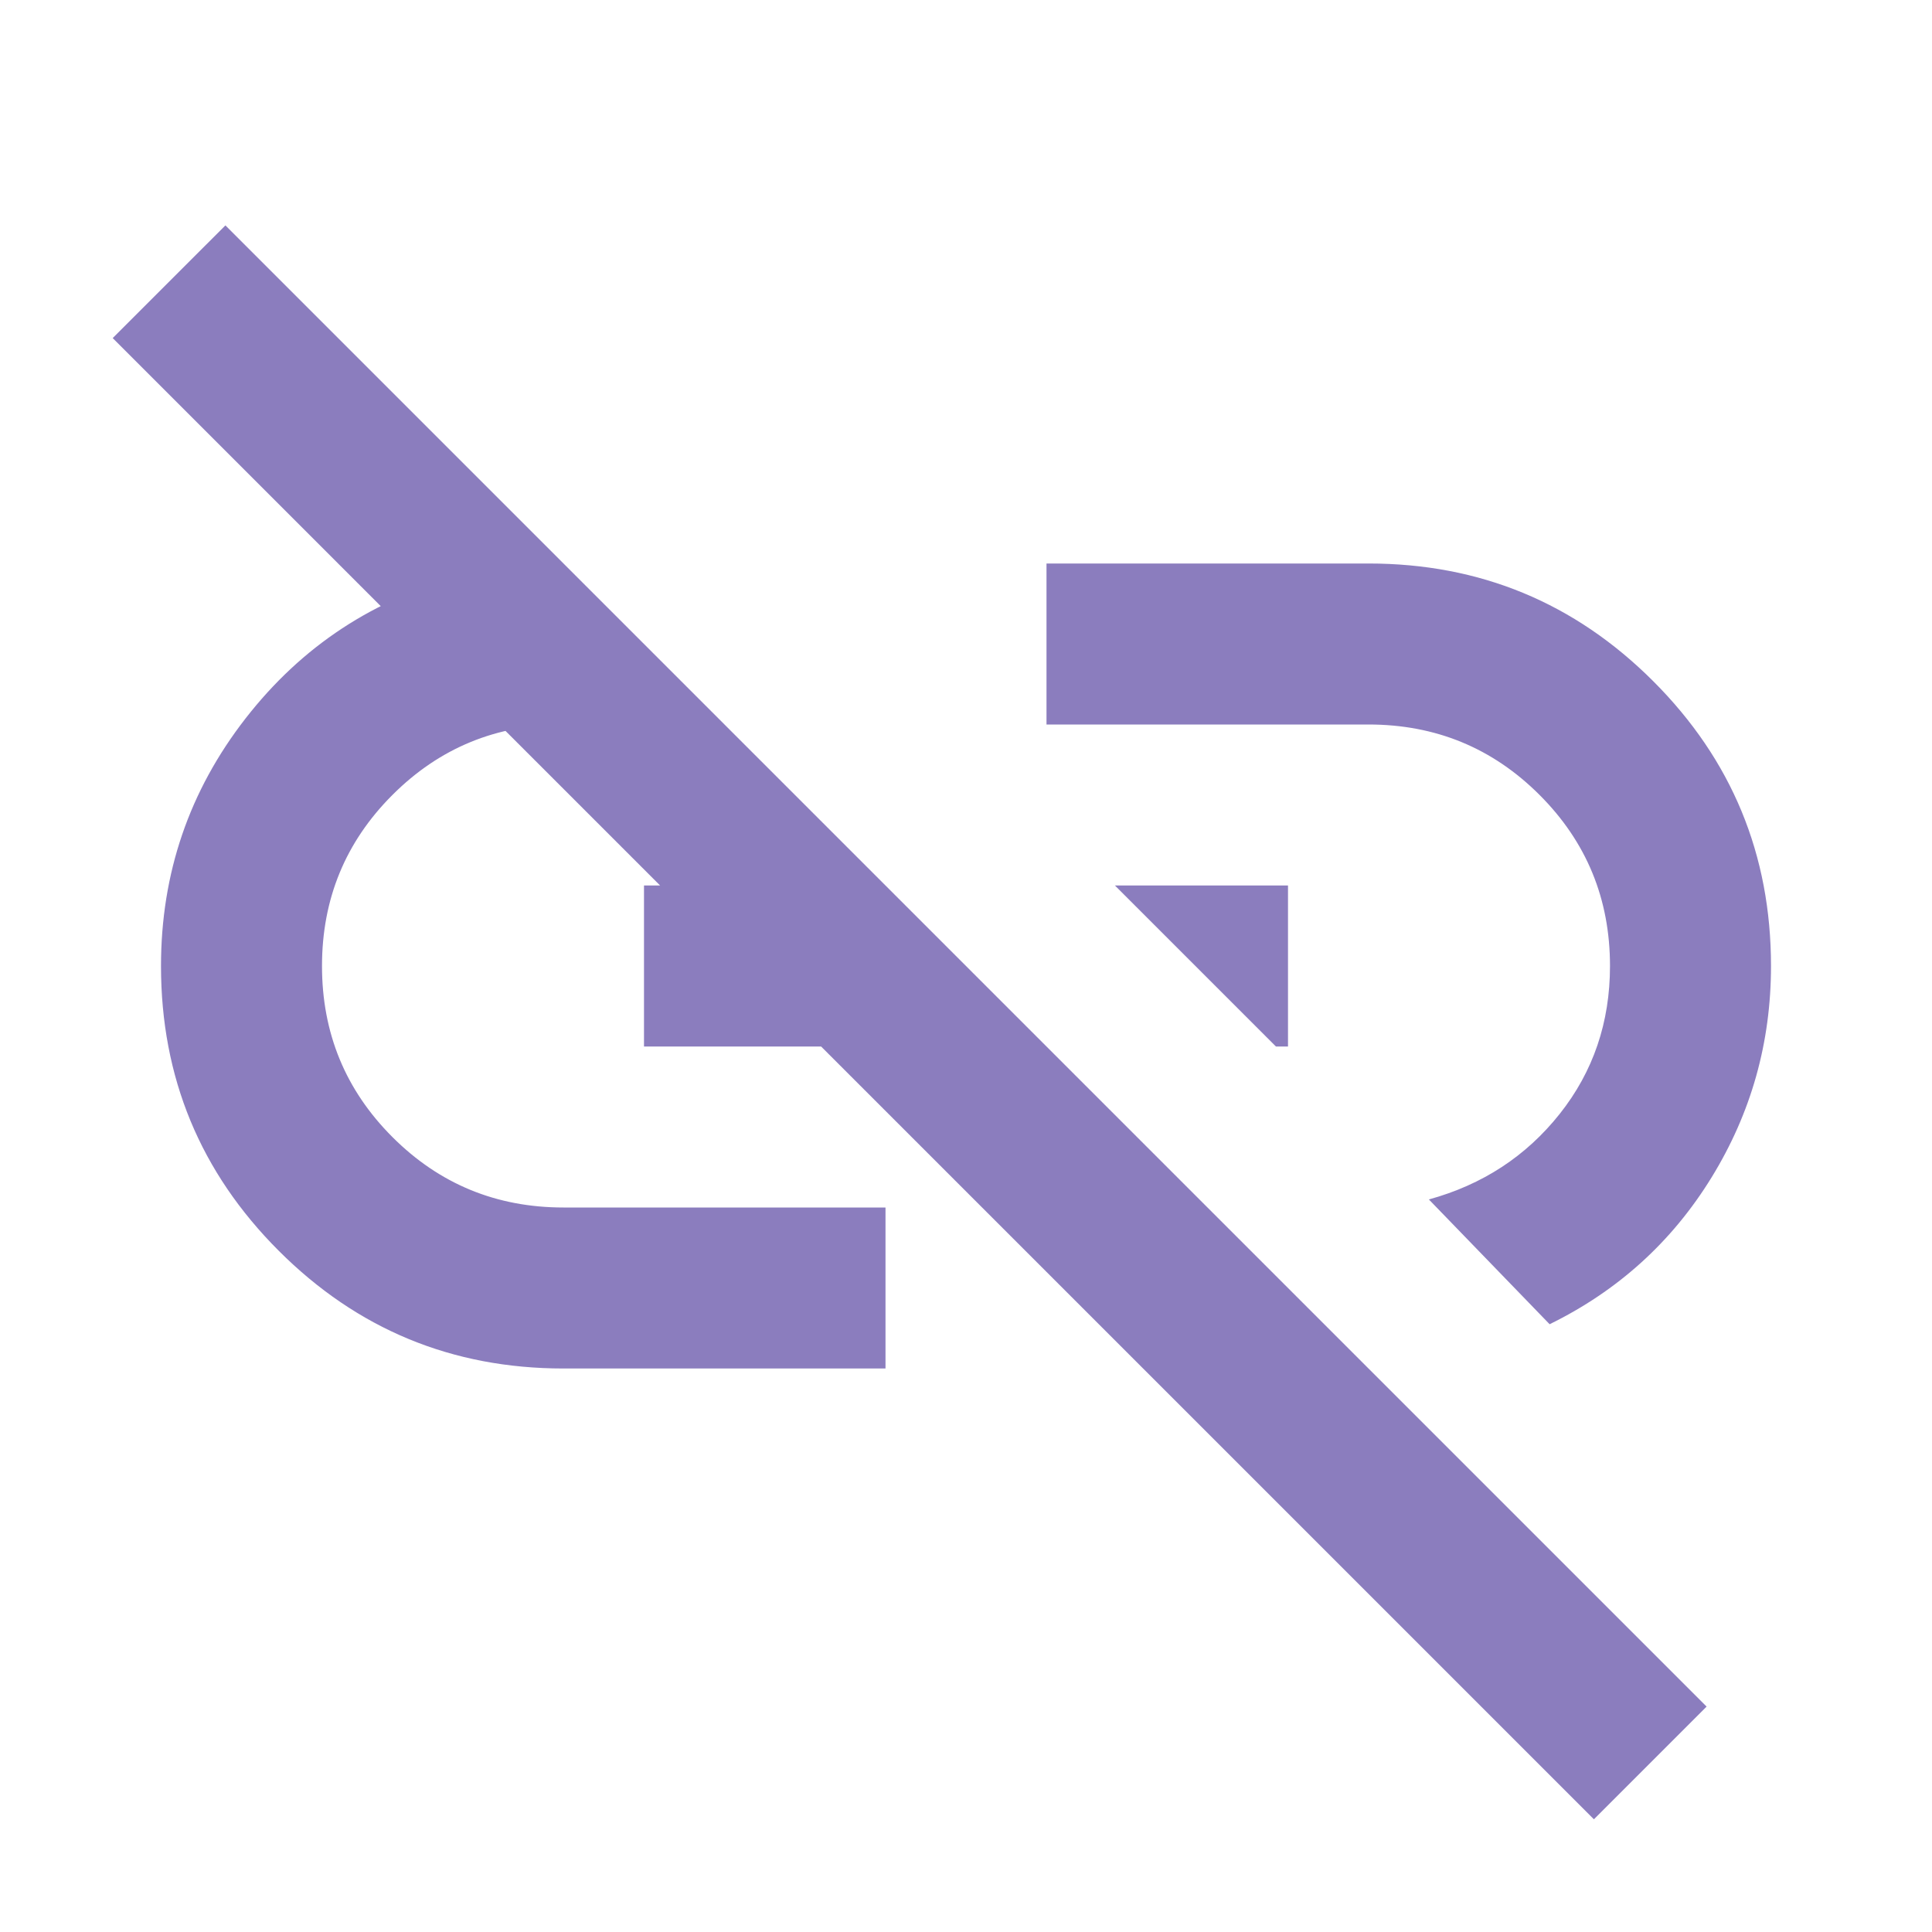
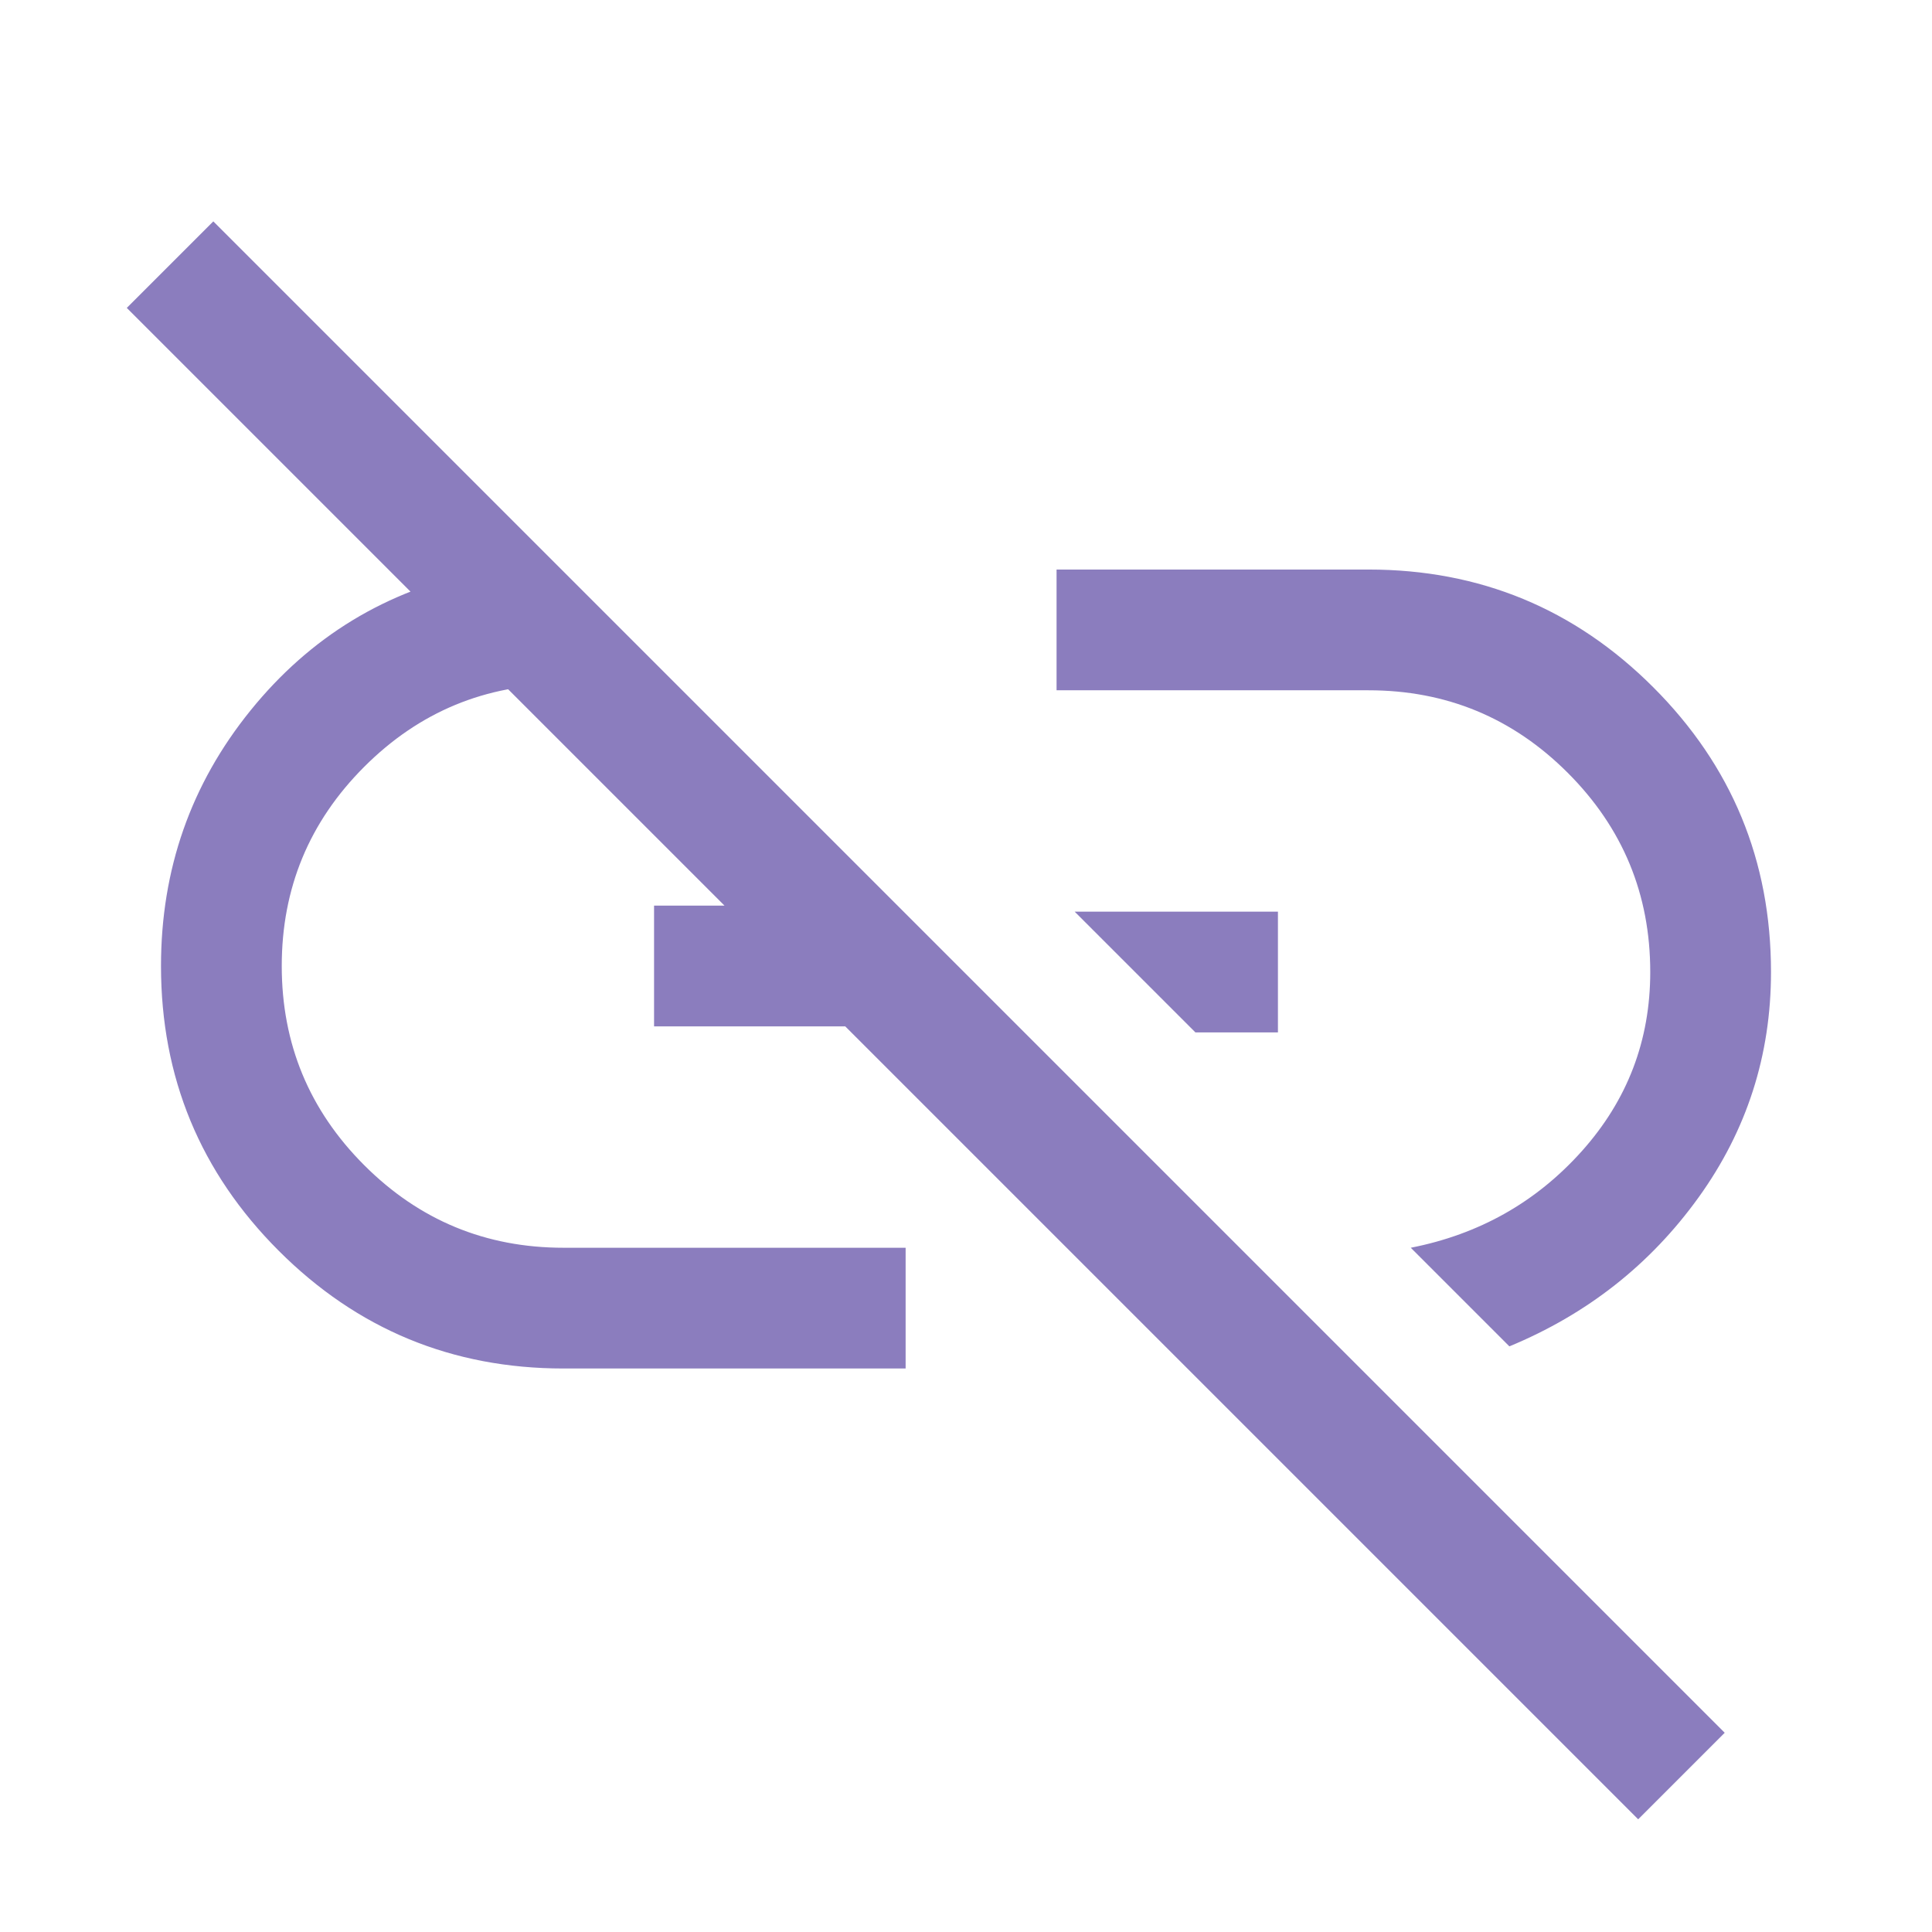
<svg xmlns="http://www.w3.org/2000/svg" height="48px" viewBox="0 -960 960 960" width="48px" fill="#8B7DBE">
-   <path d="m770-302-60-62q40-11 65-42.5t25-73.5q0-50-35-85t-85-35H520v-80h160q83 0 141.5 58.5T880-480q0 57-29.5 105T770-302ZM634-440l-80-80h86v80h-6ZM792-56 56-792l56-56 736 736-56 56ZM440-280H280q-83 0-141.5-58.5T80-480q0-69 42-123t108-71l74 74h-24q-50 0-85 35t-35 85q0 50 35 85t85 35h160v80ZM320-440v-80h65l79 80H320Z" />
+   <path d="m750-291-49-49q51-10 85-48t34-89q0-58-41-99t-99-41H525v-60h155q83 0 141.5 58.5T880-477q0 62-36 112t-94 74ZM594-447l-60-60h101v60h-41ZM814-56 63-807l43-43L857-99l-43 43ZM450-280H280q-83 0-141.5-58.5T80-480q0-72 44.5-127T238-676l56 56h-14q-58 0-99 41t-41 99q0 58 41 99t99 41h170v60ZM325-450v-60h79l60 60H325Z" />
</svg>
